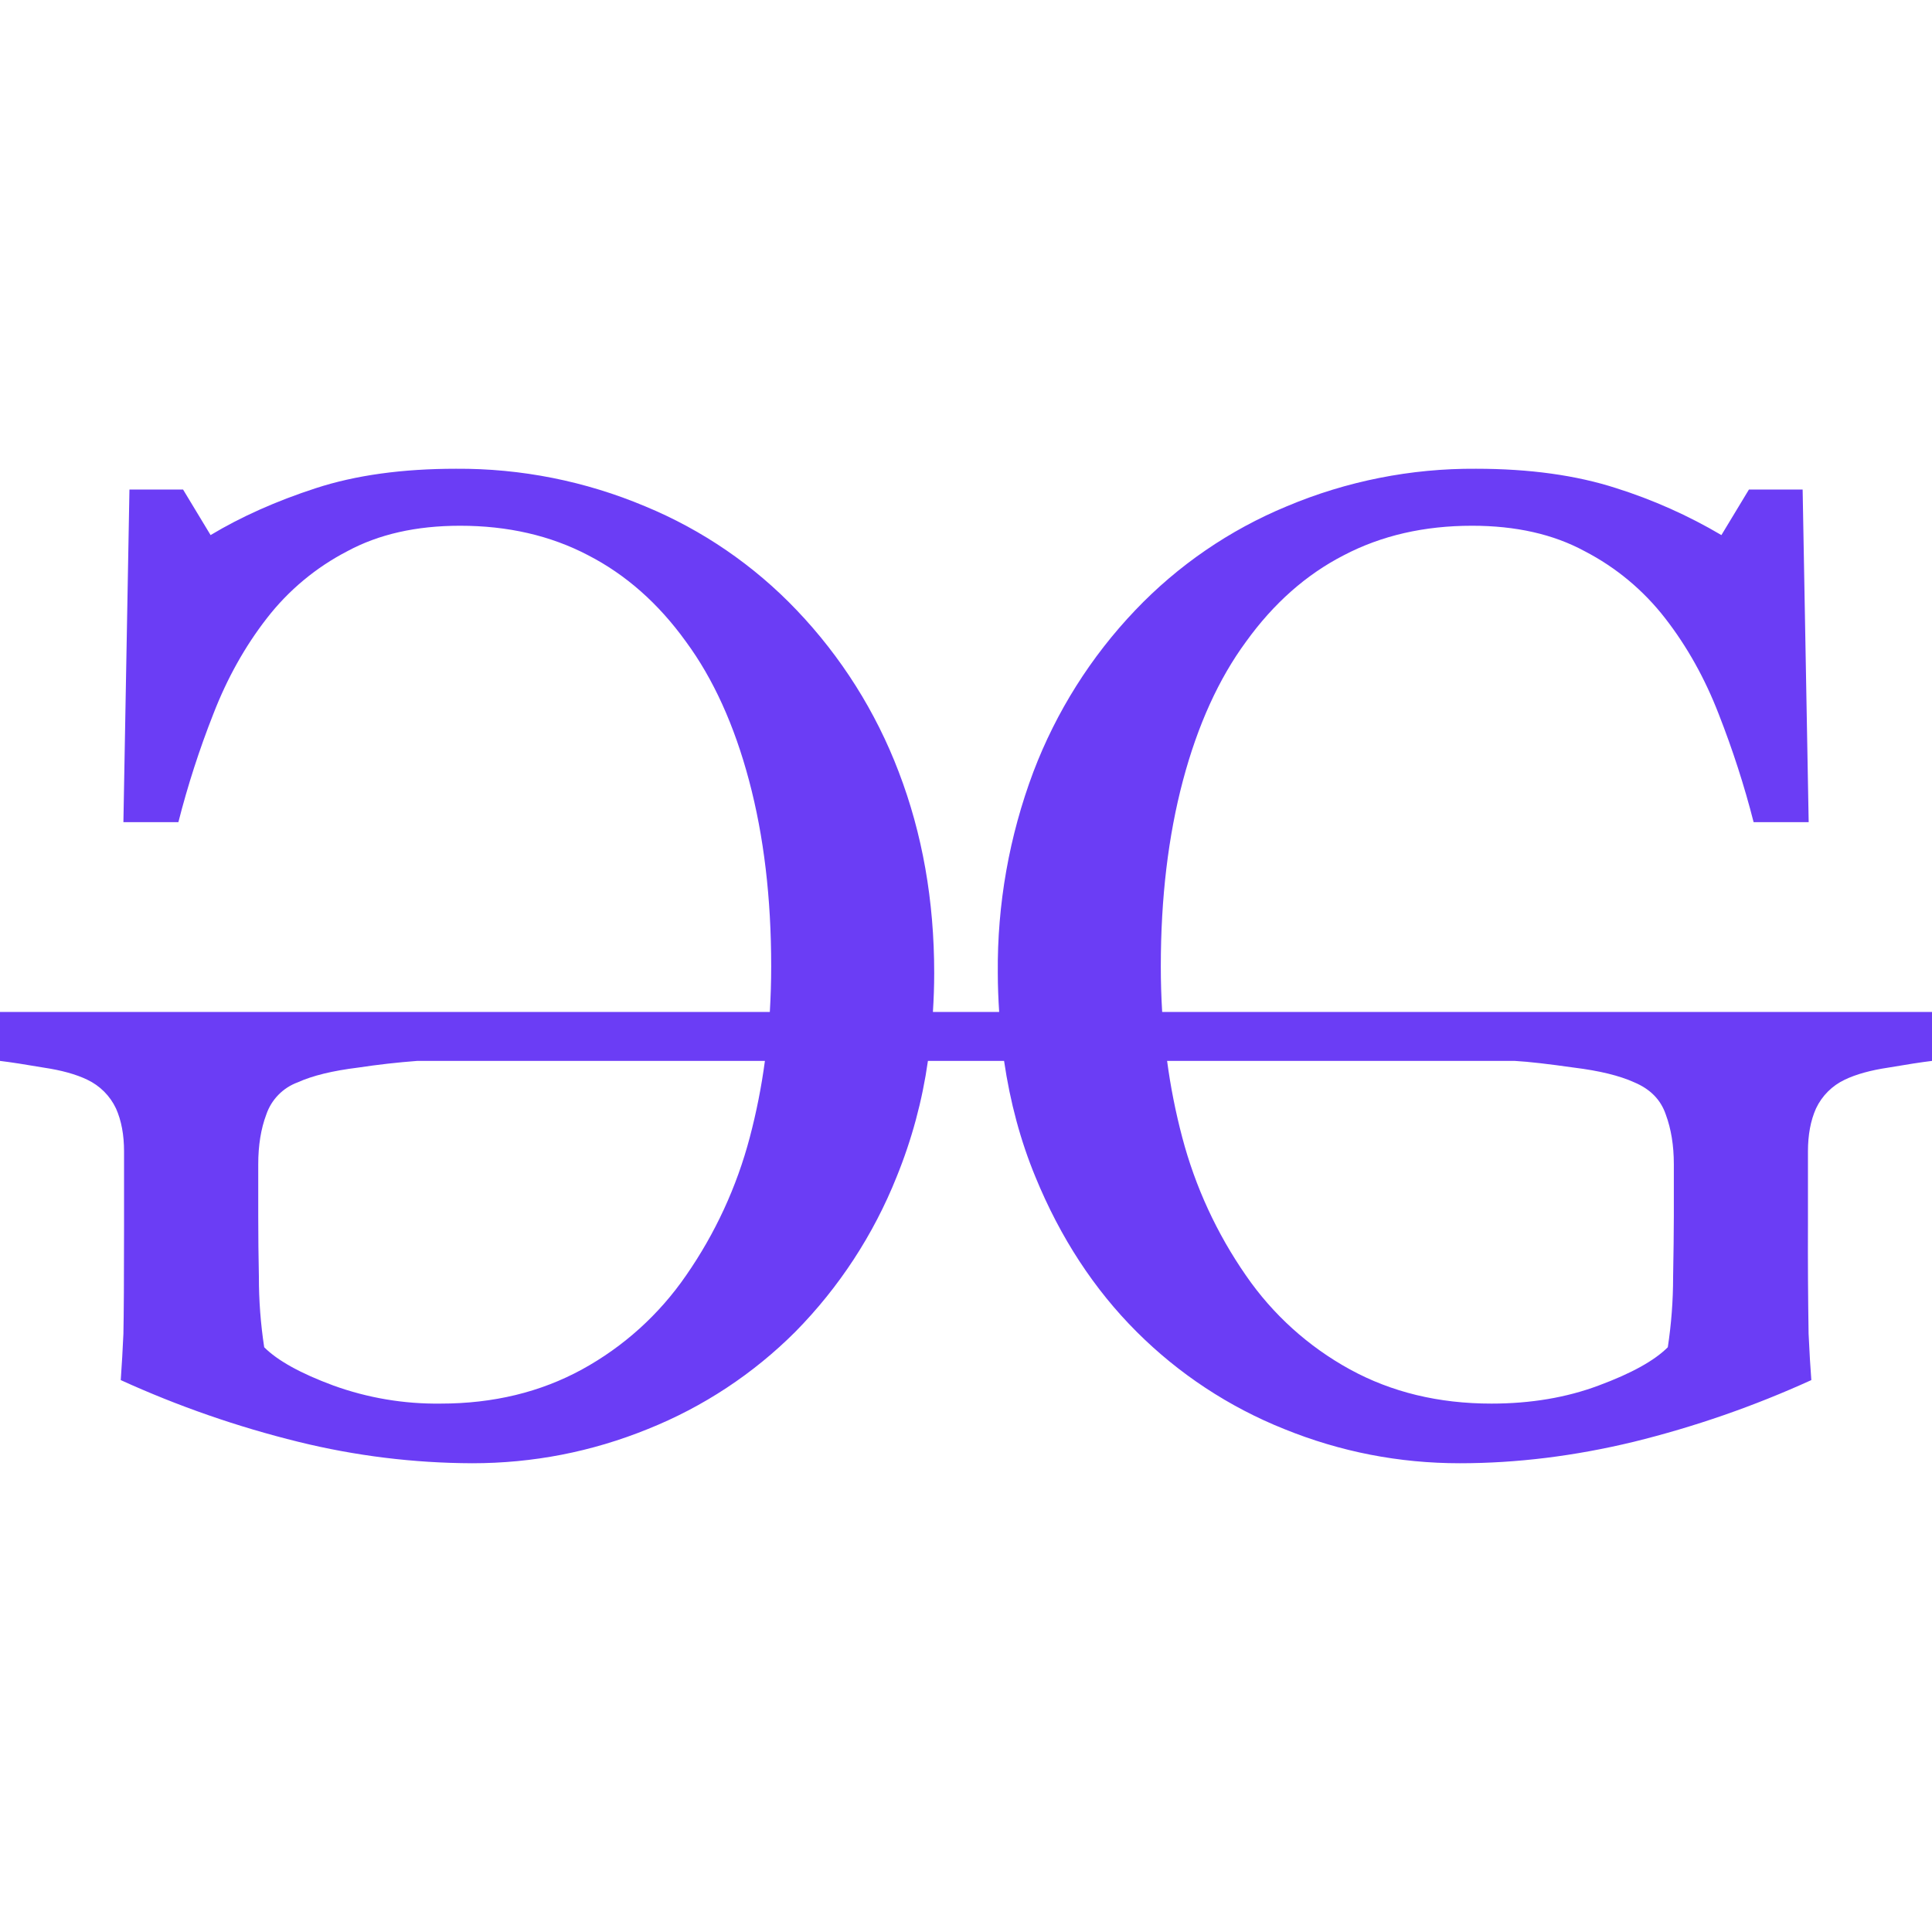
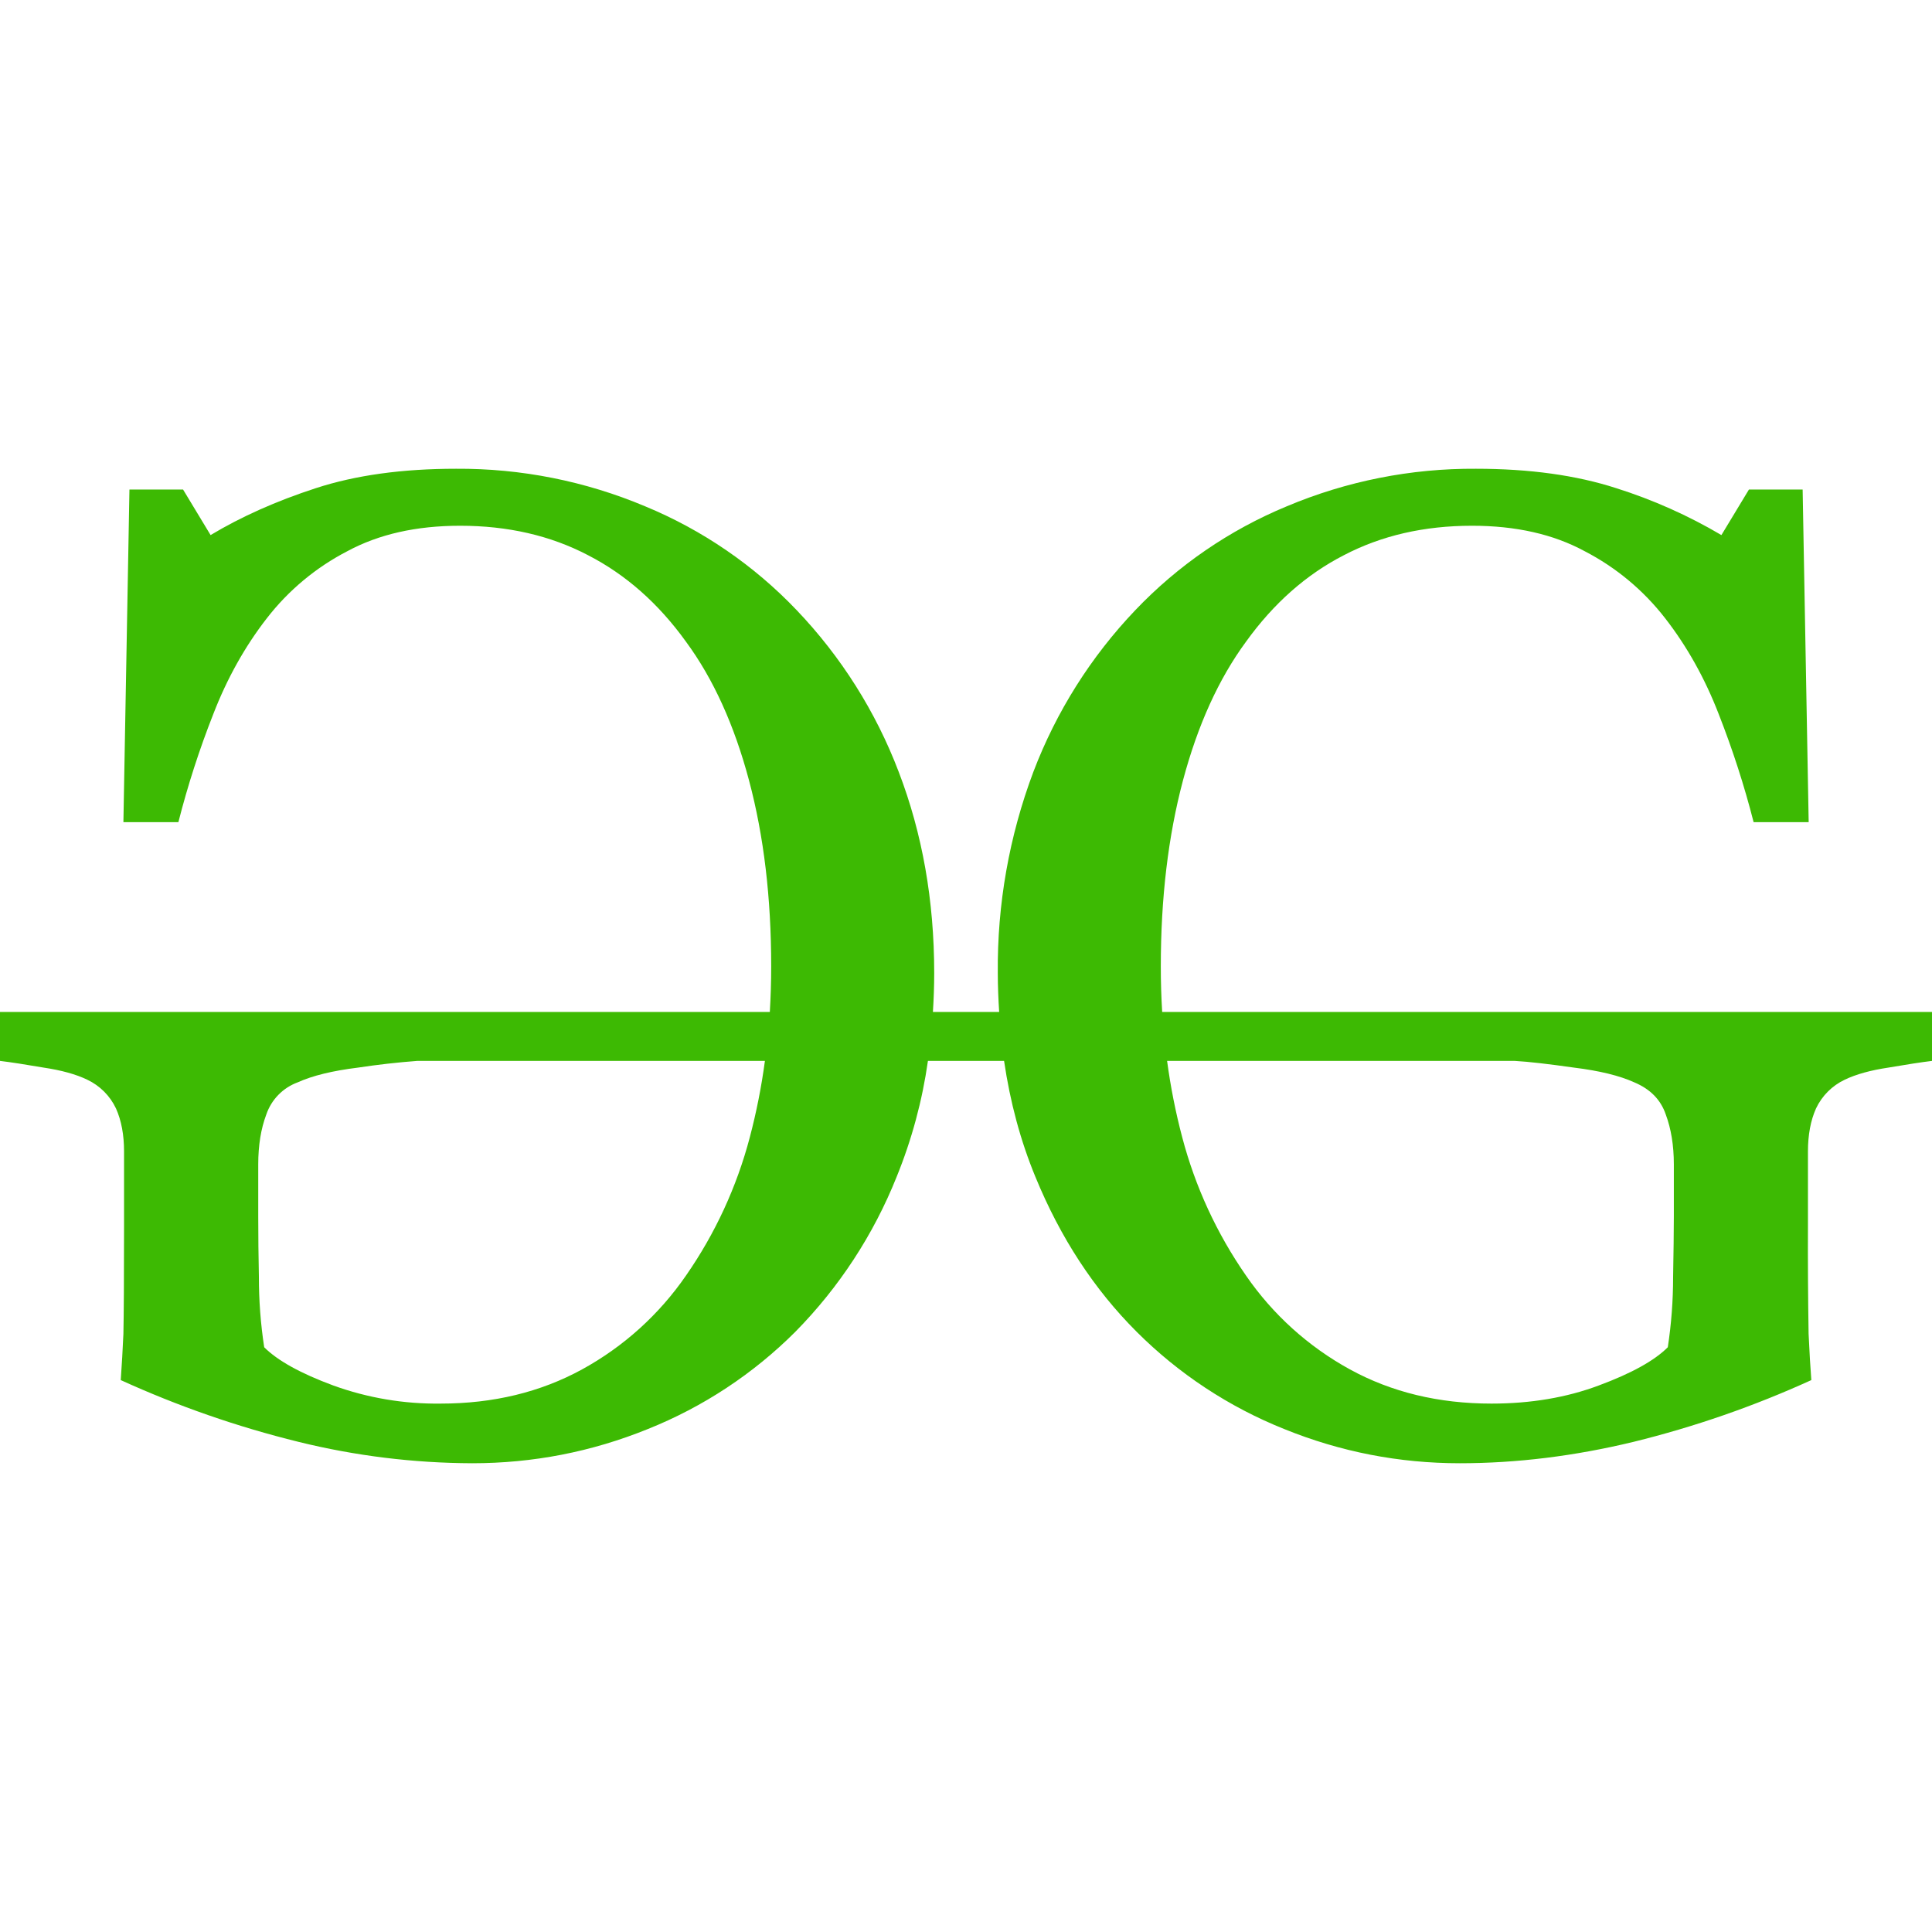
- <svg xmlns="http://www.w3.org/2000/svg" viewBox="0 0 24 24" fill="hsl(255, 90%, 60%)">
+ <svg xmlns="http://www.w3.org/2000/svg" viewBox="0 0 24 24" fill="hsl(101, 97%, 37%)">
  <path d="m5.665 5.823c-.667 0-1.247.08-1.741.241-.495.161-.93.356-1.308.583l-.342-.566h-.666l-.075 4.132h.683a11.2 11.2 0 0 1 .433-1.341c.172-.445.394-.842.666-1.192a3.02 3.02 0 0 1 1-.833c.389-.21.855-.316 1.4-.316.594 0 1.124.122 1.59.366.467.24.873.597 1.217 1.075.339.461.6 1.036.783 1.724.184.69.275 1.458.275 2.308 0 .192-.006.38-.017.567h-9.563v.608c.133.016.314.044.541.083.222.033.403.083.542.15a.748.748 0 0 1 .358.358c.067.15.1.328.1.534v.916c0 .666-.003 1.116-.008 1.35a22.14 22.14 0 0 1 -.033.574 12.57 12.57 0 0 0 2.207.767 9.138 9.138 0 0 0 2.158.266c.755 0 1.483-.141 2.183-.425a5.46 5.46 0 0 0 1.832-1.208 5.815 5.815 0 0 0 1.258-1.924 6.09 6.09 0 0 0 .389-1.441h.946c.075.511.204.992.389 1.44.31.756.73 1.398 1.258 1.925a5.46 5.46 0 0 0 1.833 1.208c.7.284 1.427.425 2.182.425.705 0 1.425-.089 2.158-.266a12.57 12.57 0 0 0 2.208-.767c-.012-.15-.023-.341-.034-.575a66.751 66.751 0 0 1 -.008-1.35v-.915c0-.206.033-.384.1-.534a.748.748 0 0 1 .358-.358c.14-.067.32-.117.542-.15.228-.039.408-.067.541-.083v-.608h-9.563a9.108 9.108 0 0 1 -.017-.567c0-.85.092-1.619.275-2.308.183-.688.444-1.263.783-1.724.344-.478.75-.836 1.216-1.075.467-.244.997-.366 1.592-.366.544 0 1.01.105 1.399.316a3.02 3.02 0 0 1 1 .833c.272.35.494.747.666 1.192.172.439.317.886.433 1.341h.684l-.075-4.132h-.667l-.342.566a6.317 6.317 0 0 0 -1.307-.583c-.495-.16-1.075-.241-1.742-.241a5.95 5.95 0 0 0 -2.349.466 5.503 5.503 0 0 0 -1.883 1.291 5.996 5.996 0 0 0 -1.266 2.008 6.913 6.913 0 0 0 -.442 2.5c0 .164.007.324.017.483h-.823c.01-.159.016-.32.016-.484 0-.9-.147-1.732-.441-2.499a5.996 5.996 0 0 0 -1.267-2.008 5.503 5.503 0 0 0 -1.882-1.29 5.953 5.953 0 0 0 -2.35-.467zm-.483 7.356h4.32a7.714 7.714 0 0 1 -.188.95 5.43 5.43 0 0 1 -.792 1.716 3.76 3.76 0 0 1 -1.291 1.166c-.517.283-1.103.425-1.758.425a3.77 3.77 0 0 1 -1.333-.225c-.405-.15-.691-.308-.858-.475a5.749 5.749 0 0 1 -.066-.875 36.8 36.8 0 0 1 -.008-.75v-.65c0-.232.033-.438.1-.616a.648.648 0 0 1 .391-.4c.183-.083.433-.144.75-.183a9.87 9.87 0 0 1 .733-.083zm9.316 0h4.32c.178.01.422.039.733.083.317.039.567.1.75.183.2.084.33.217.392.4.066.178.1.384.1.617v.65c0 .205-.004.455-.009.75 0 .294-.022.585-.066.874-.167.167-.453.325-.858.475-.4.15-.845.225-1.333.225-.656 0-1.242-.142-1.758-.425a3.76 3.76 0 0 1 -1.291-1.166 5.43 5.43 0 0 1 -.792-1.717 7.712 7.712 0 0 1 -.188-.95z" />
</svg>
